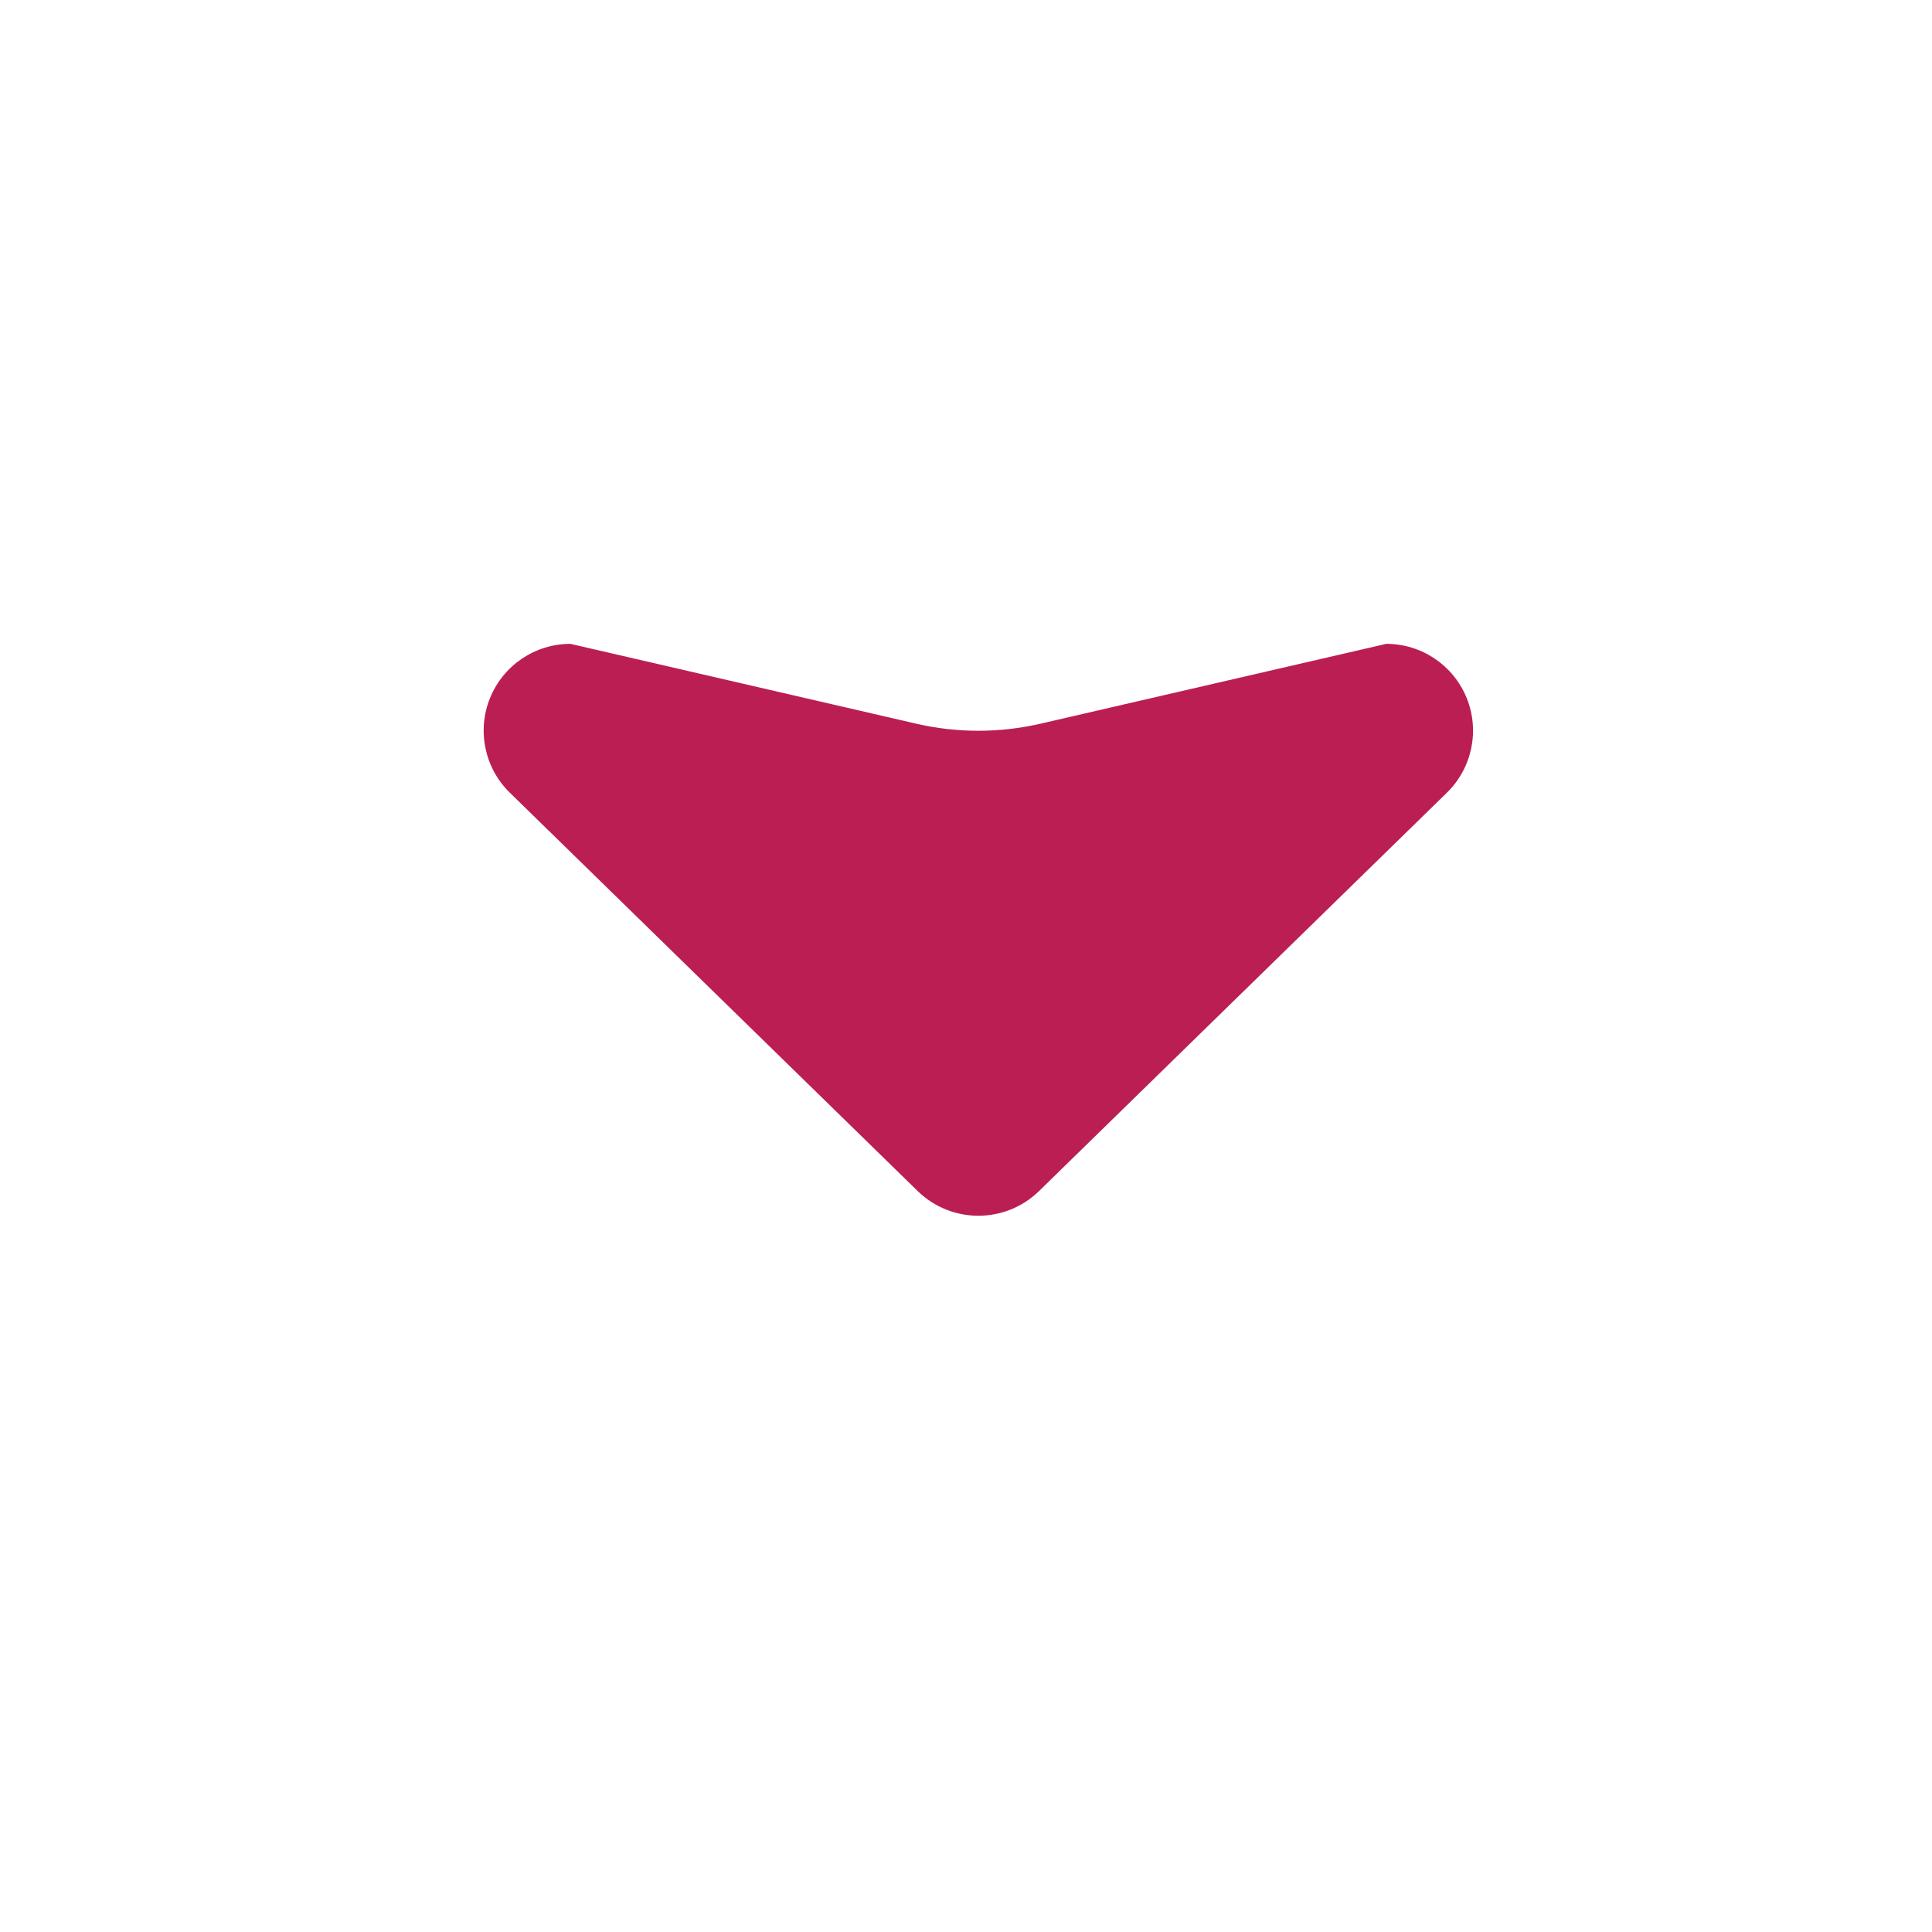
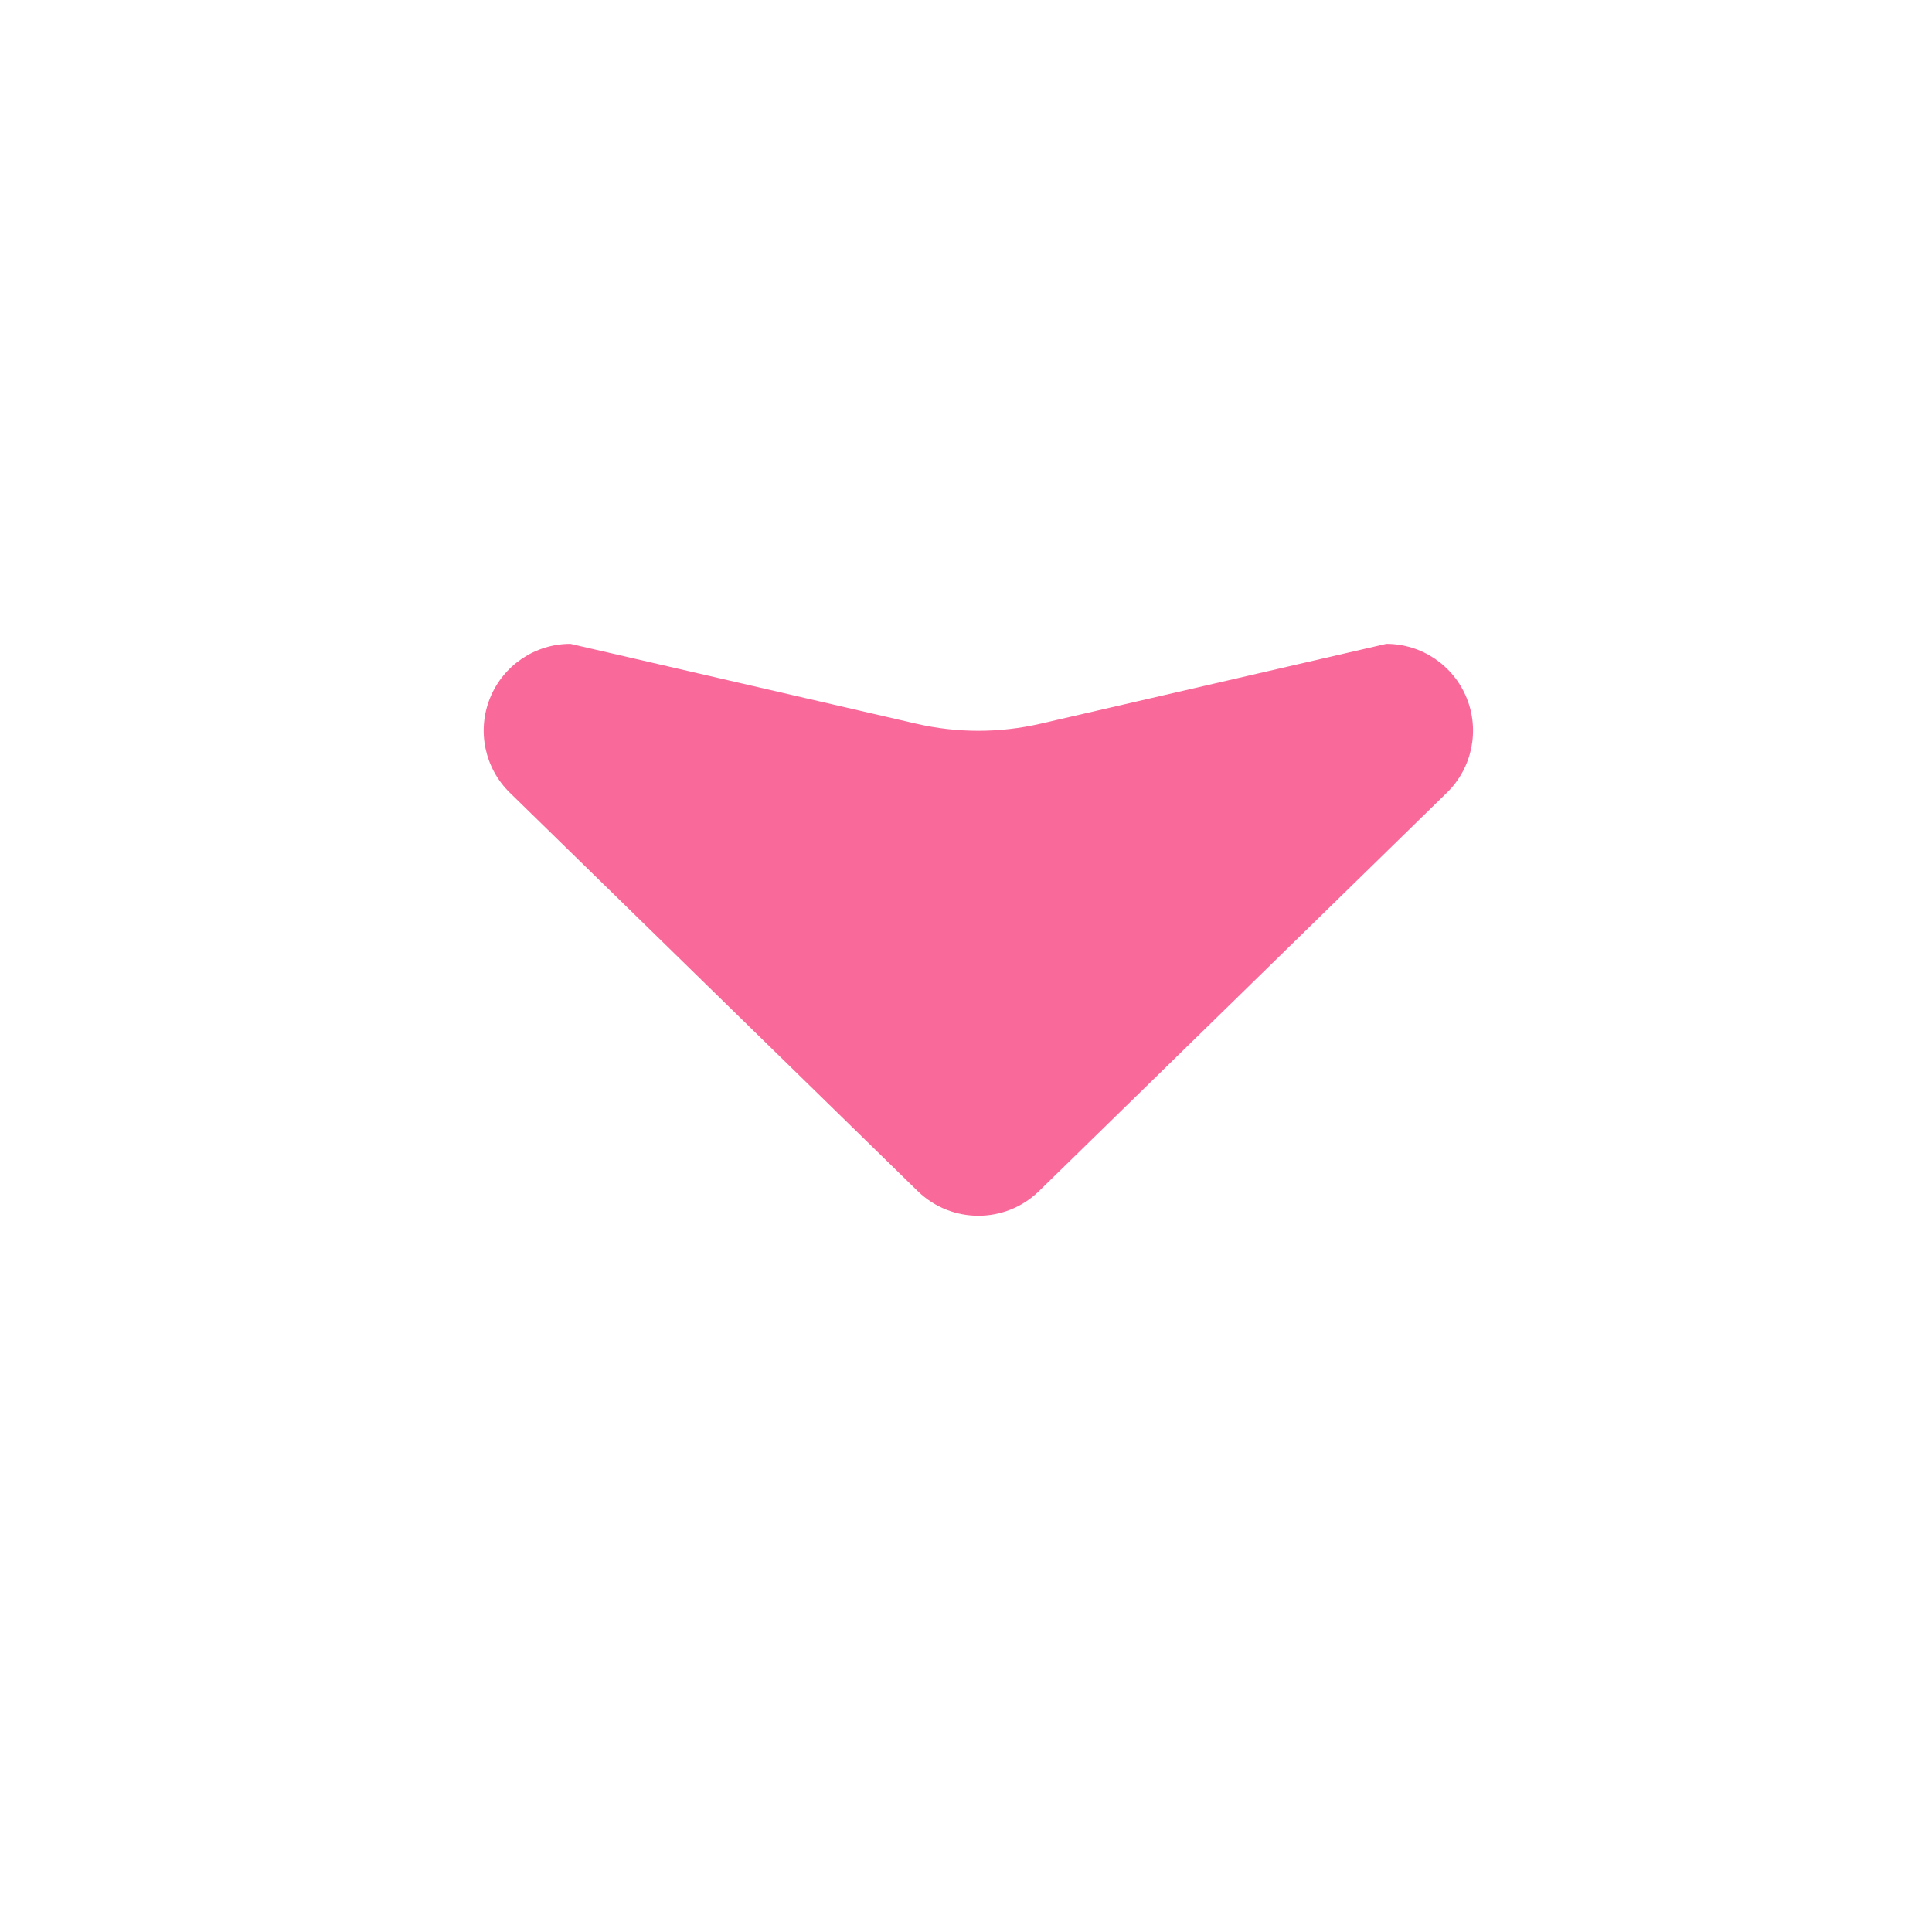
<svg xmlns="http://www.w3.org/2000/svg" width="24" height="24" viewBox="0 0 24 24">
  <path fill="none" d="M0 0H24V24H0z" />
-   <path fill="#bb1e52" d="M498.817 497.811l-5.07 4.952a1.078 1.078 0 0 0 .753 1.849l4.3-.993a3.431 3.431 0 0 1 1.535 0l4.3.993a1.078 1.078 0 0 0 .753-1.849l-5.07-4.952a1.08 1.08 0 0 0-1.501 0z" transform="translate(511.721 512.61) rotate(180)" />
+   <path fill="#f96a9a" d="M498.817 497.811l-5.07 4.952a1.078 1.078 0 0 0 .753 1.849l4.3-.993a3.431 3.431 0 0 1 1.535 0l4.3.993a1.078 1.078 0 0 0 .753-1.849l-5.07-4.952a1.08 1.08 0 0 0-1.501 0z" transform="translate(511.721 512.61) rotate(180)" />
</svg>
